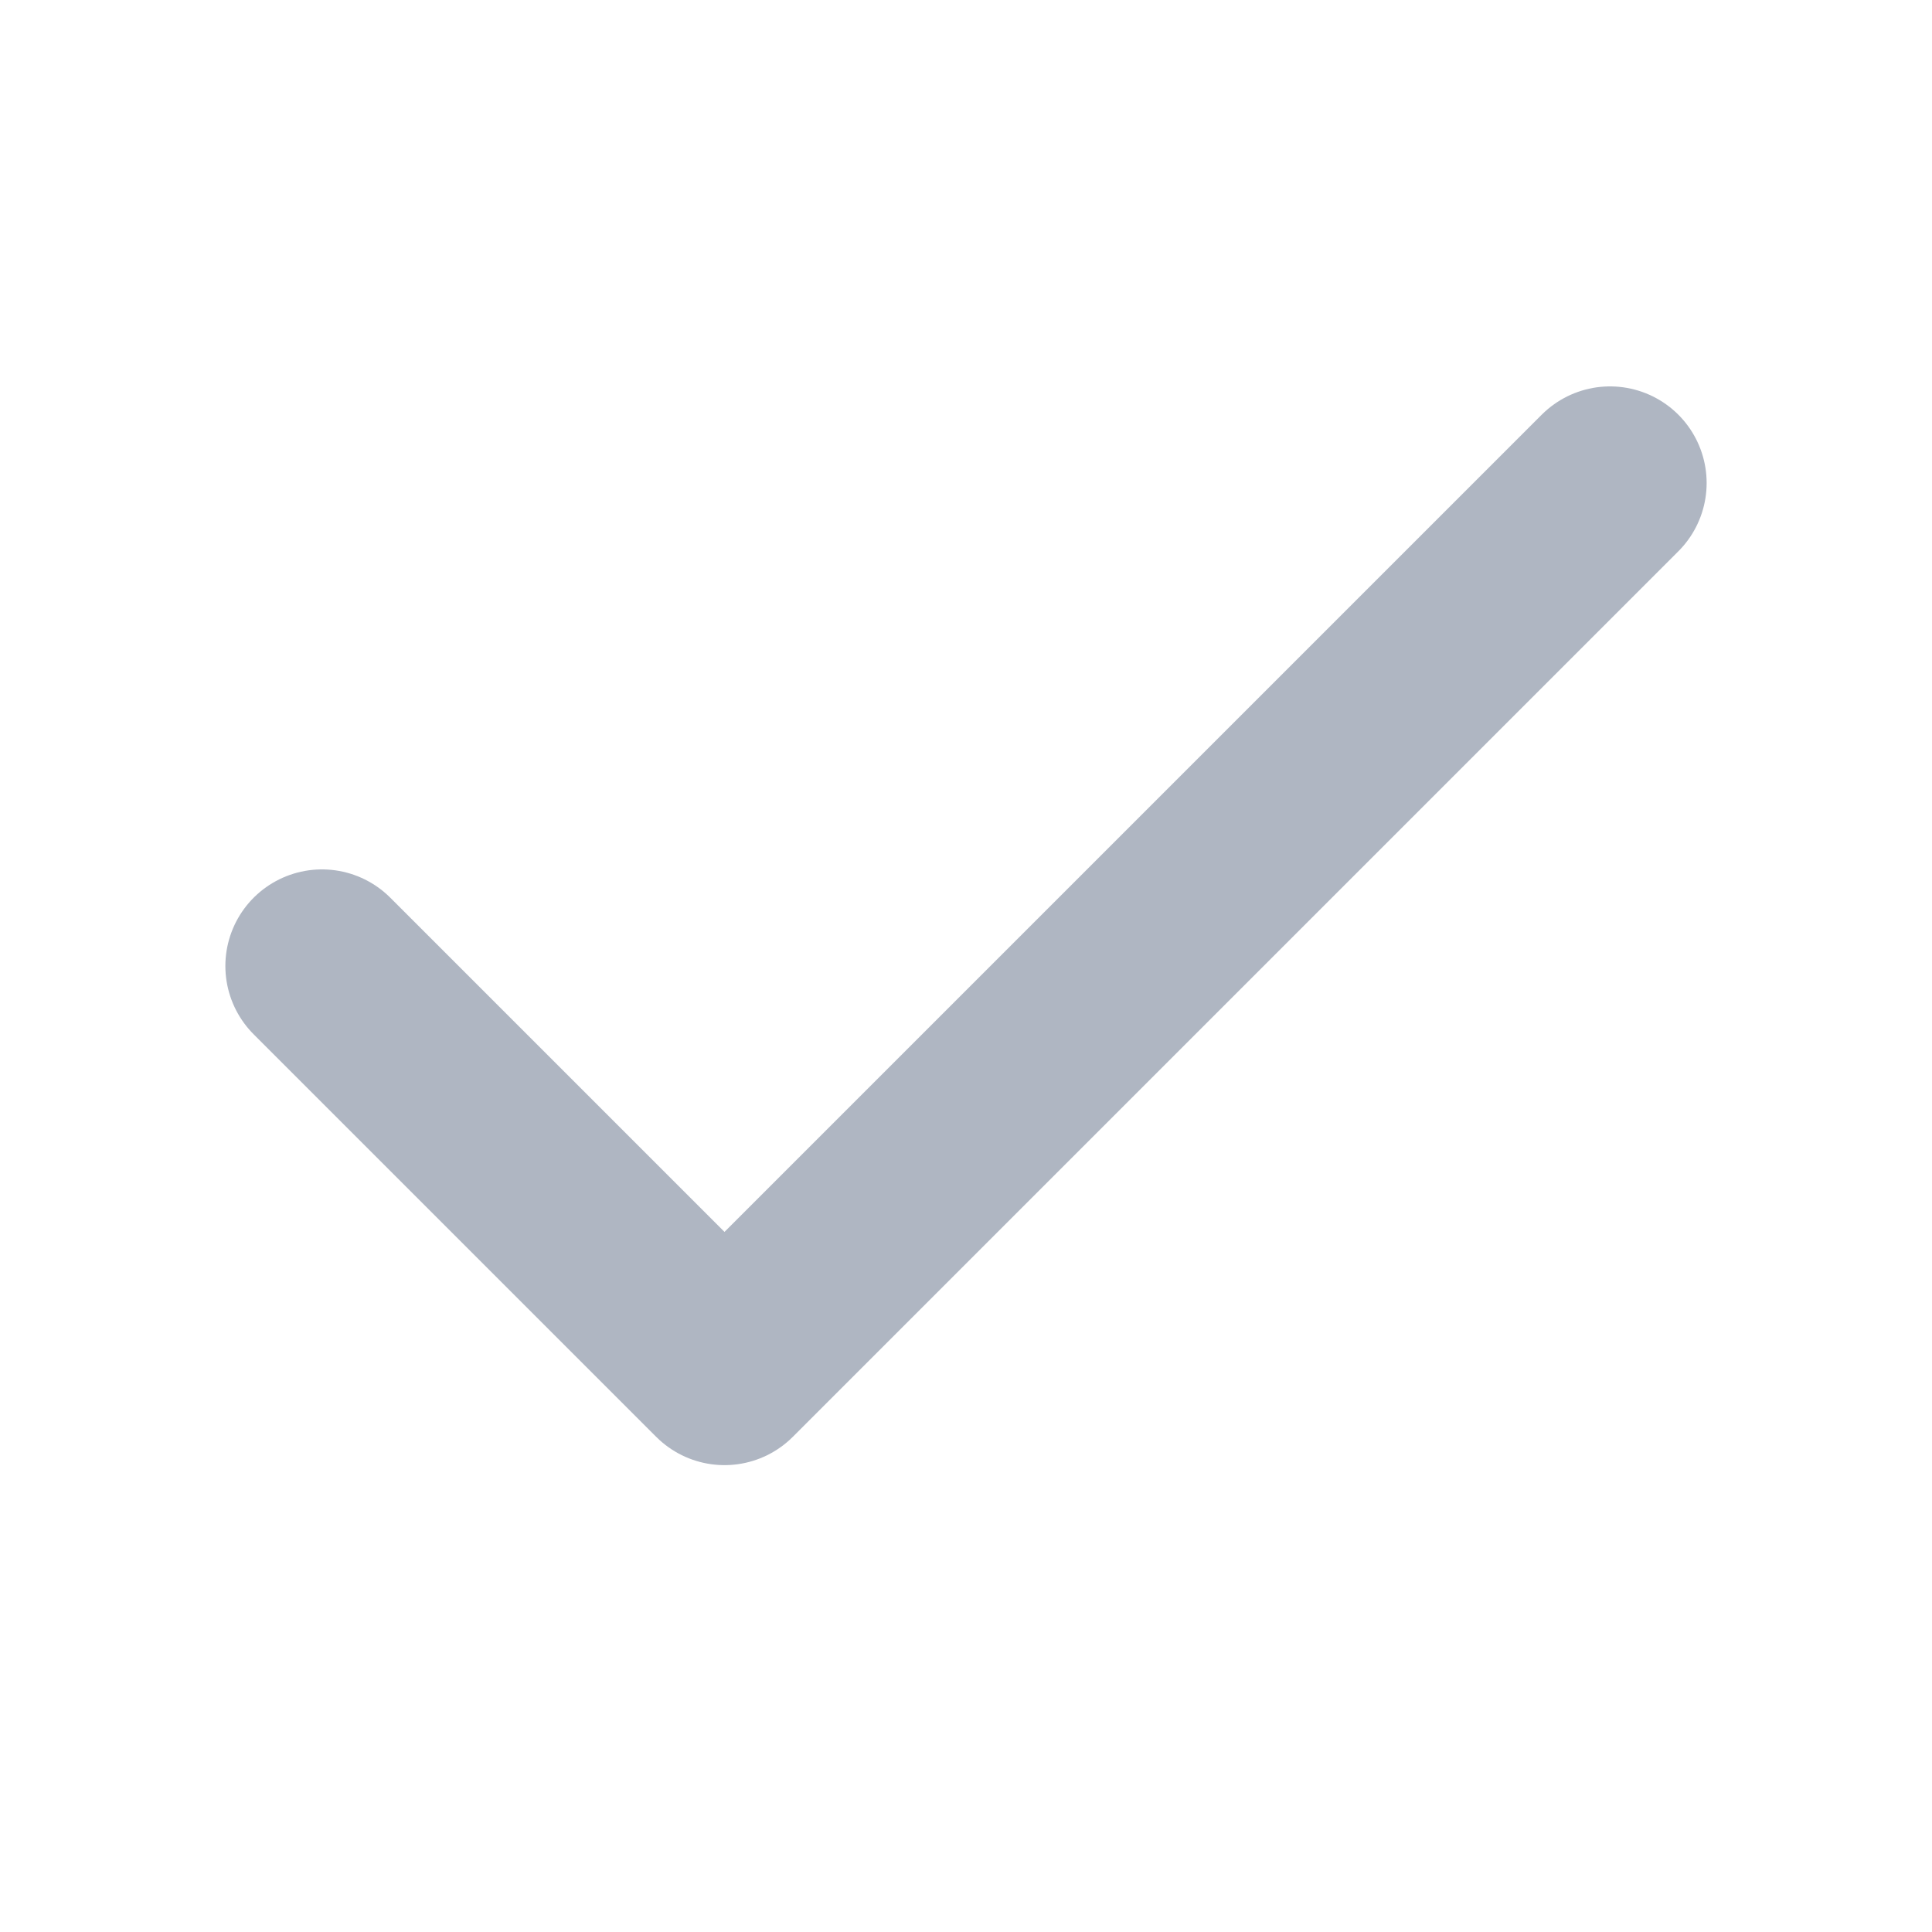
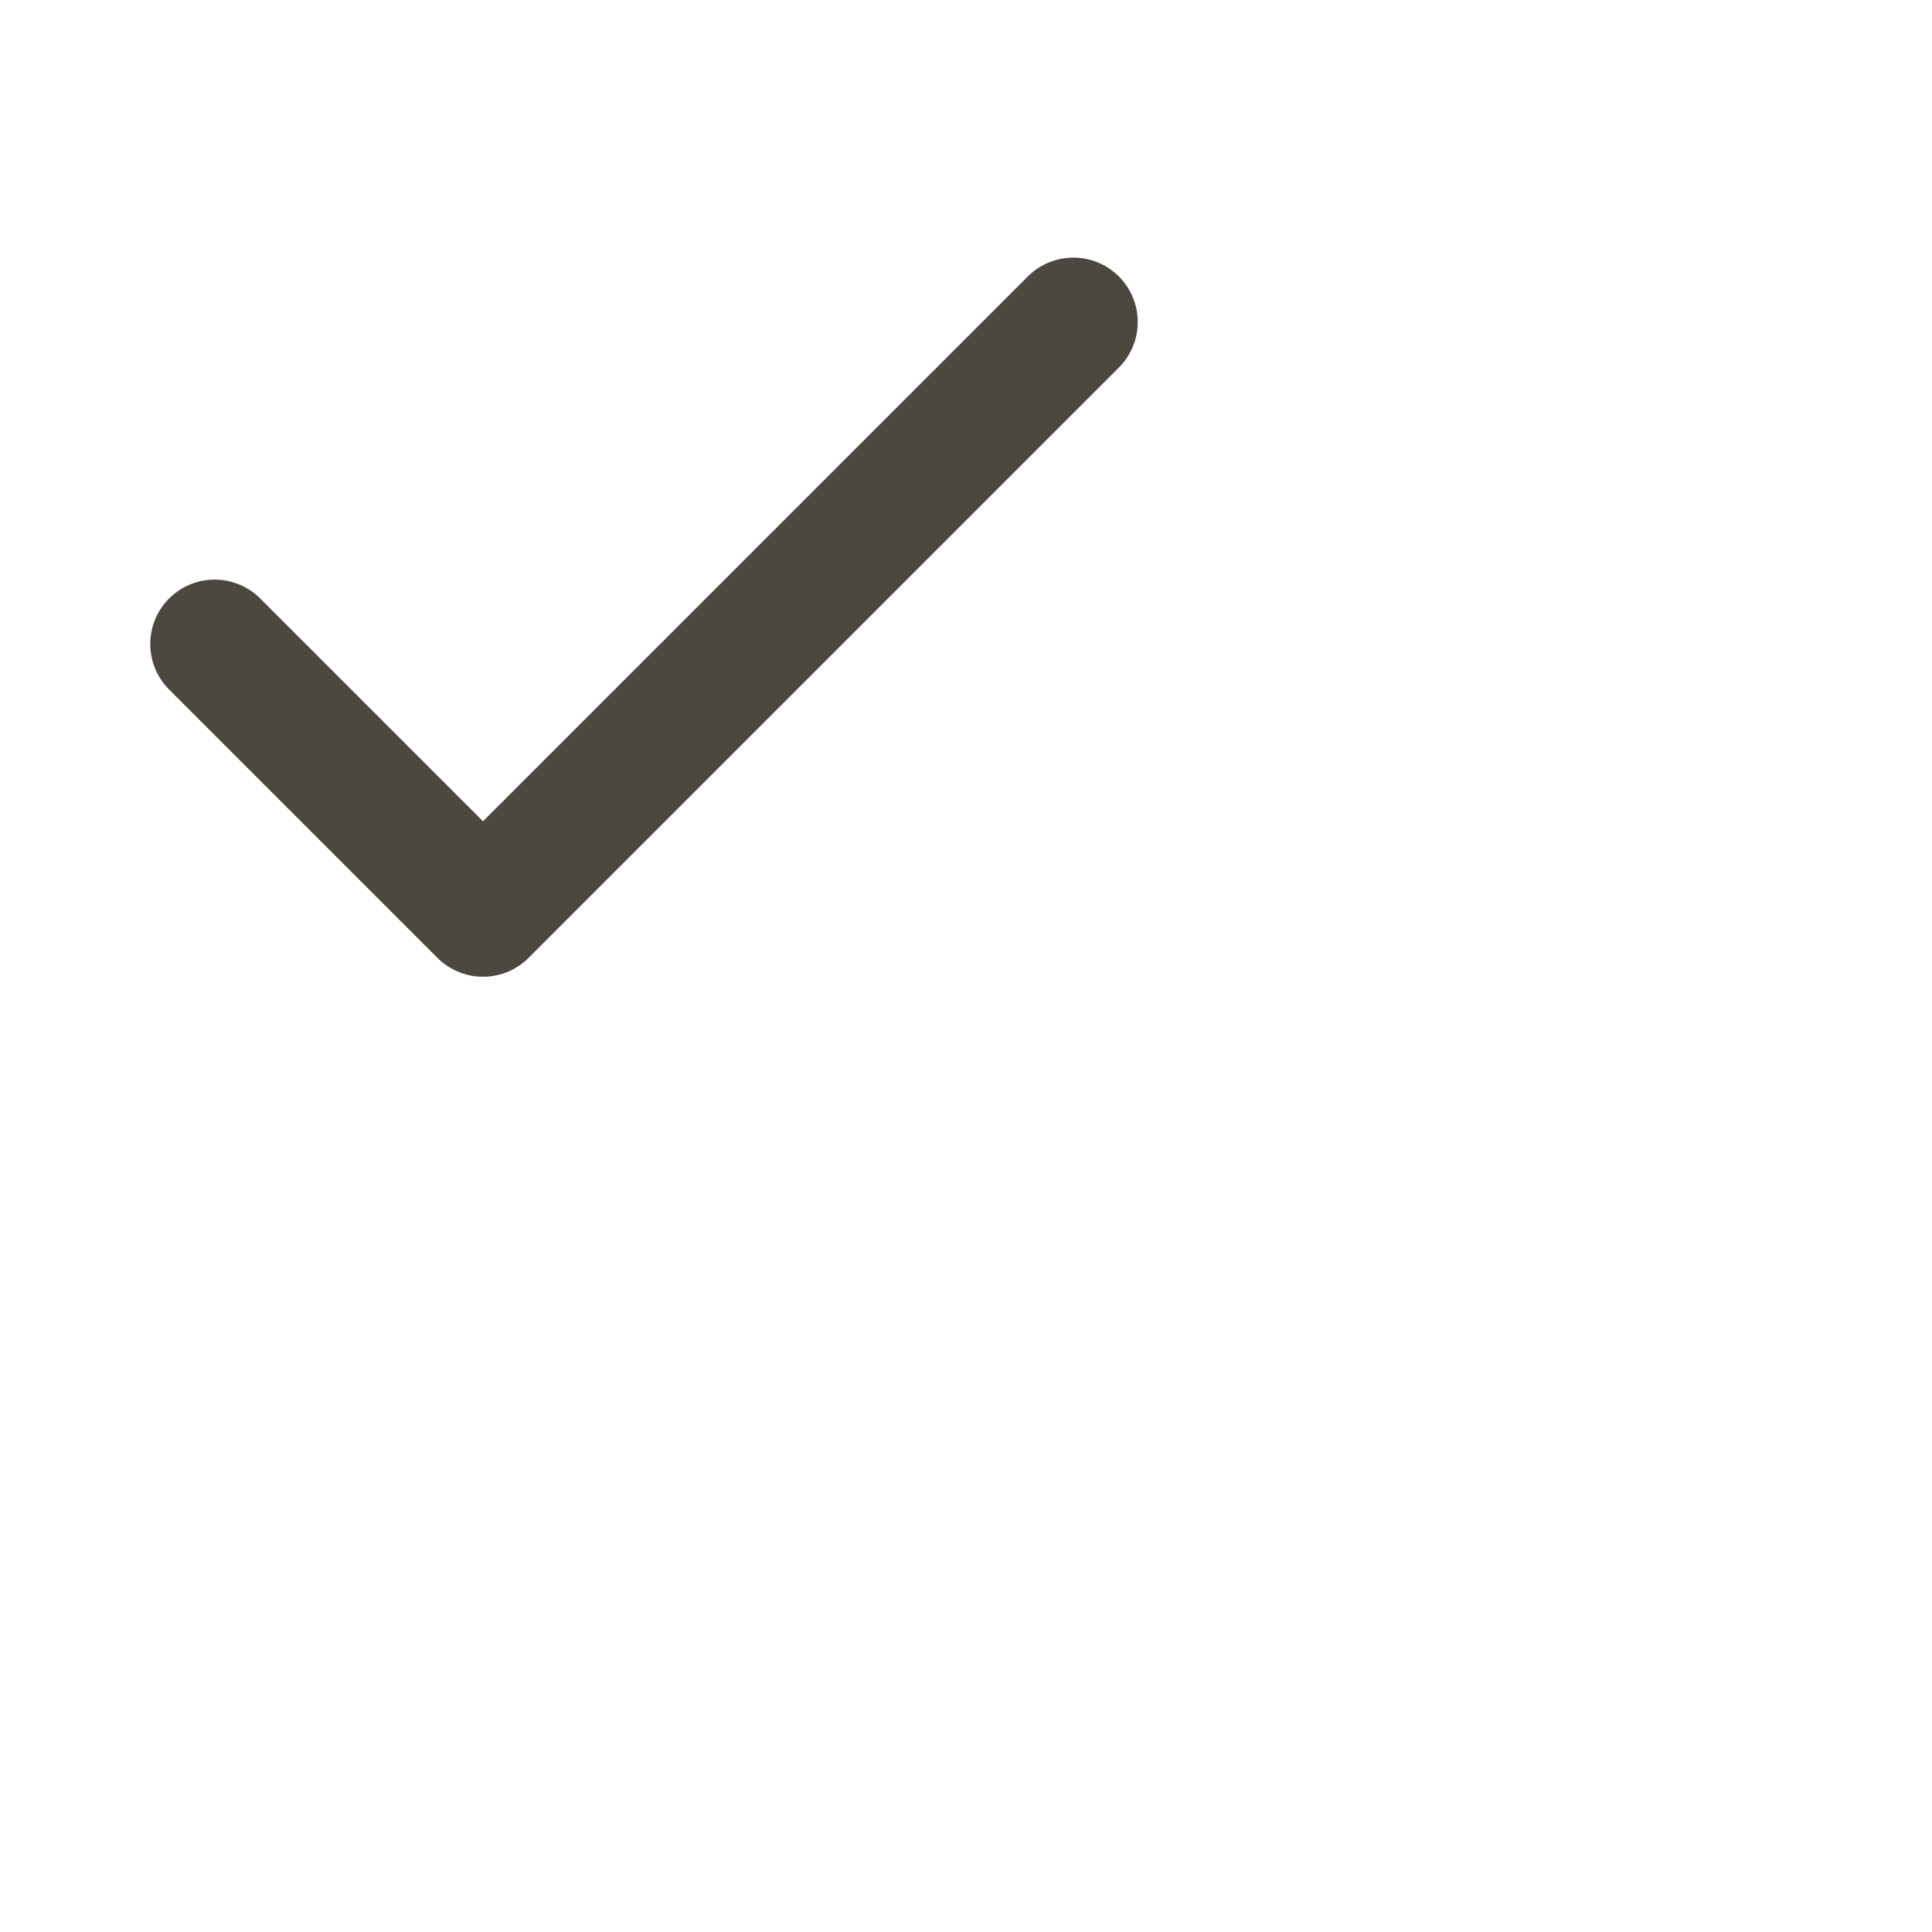
- <svg xmlns="http://www.w3.org/2000/svg" width="30" height="30" viewBox="0 0 20 20" fill="none">
-   <path d="M16.667 5L7.5 14.167L3.333 10" stroke="#afb6c2" stroke-width="2" stroke-linecap="round" stroke-linejoin="round" />
+ <svg xmlns="http://www.w3.org/2000/svg" width="30" height="30" viewBox="0 0 30 30" fill="none">
+   <path d="M16.667 5L7.5 14.167L3.333 10" stroke="#4d483f" stroke-width="2" stroke-linecap="round" stroke-linejoin="round" />
</svg>
